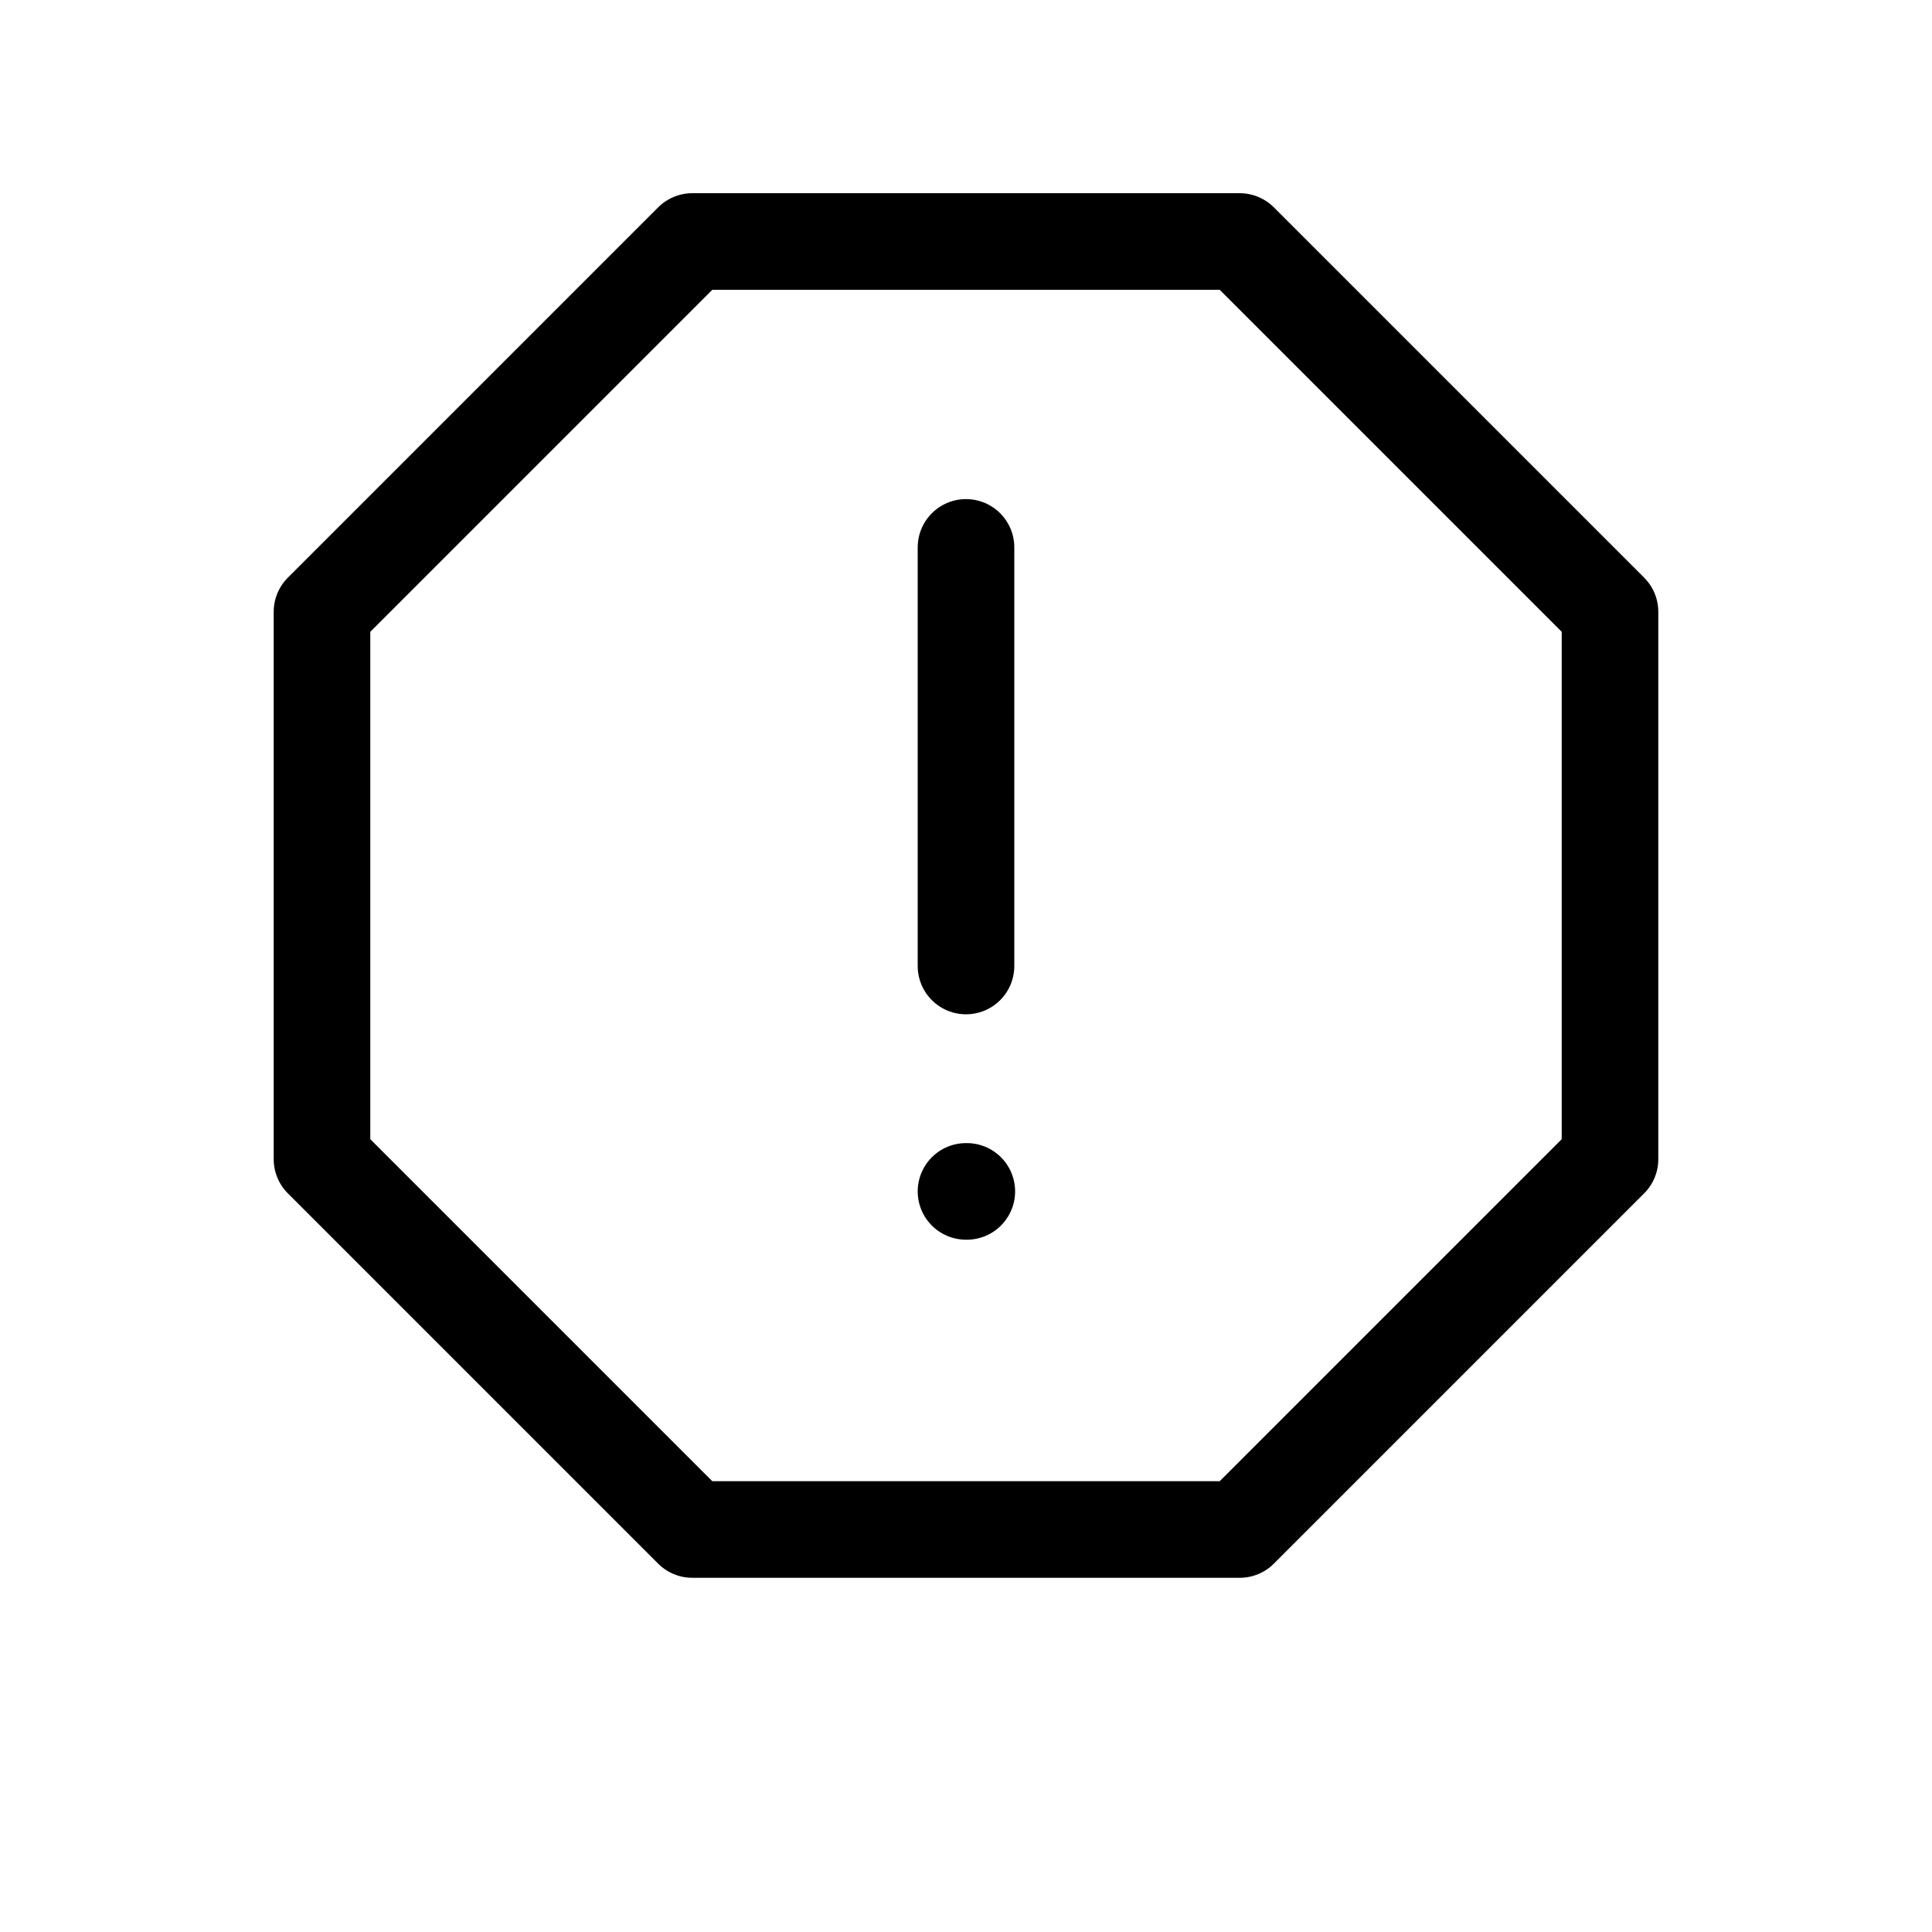
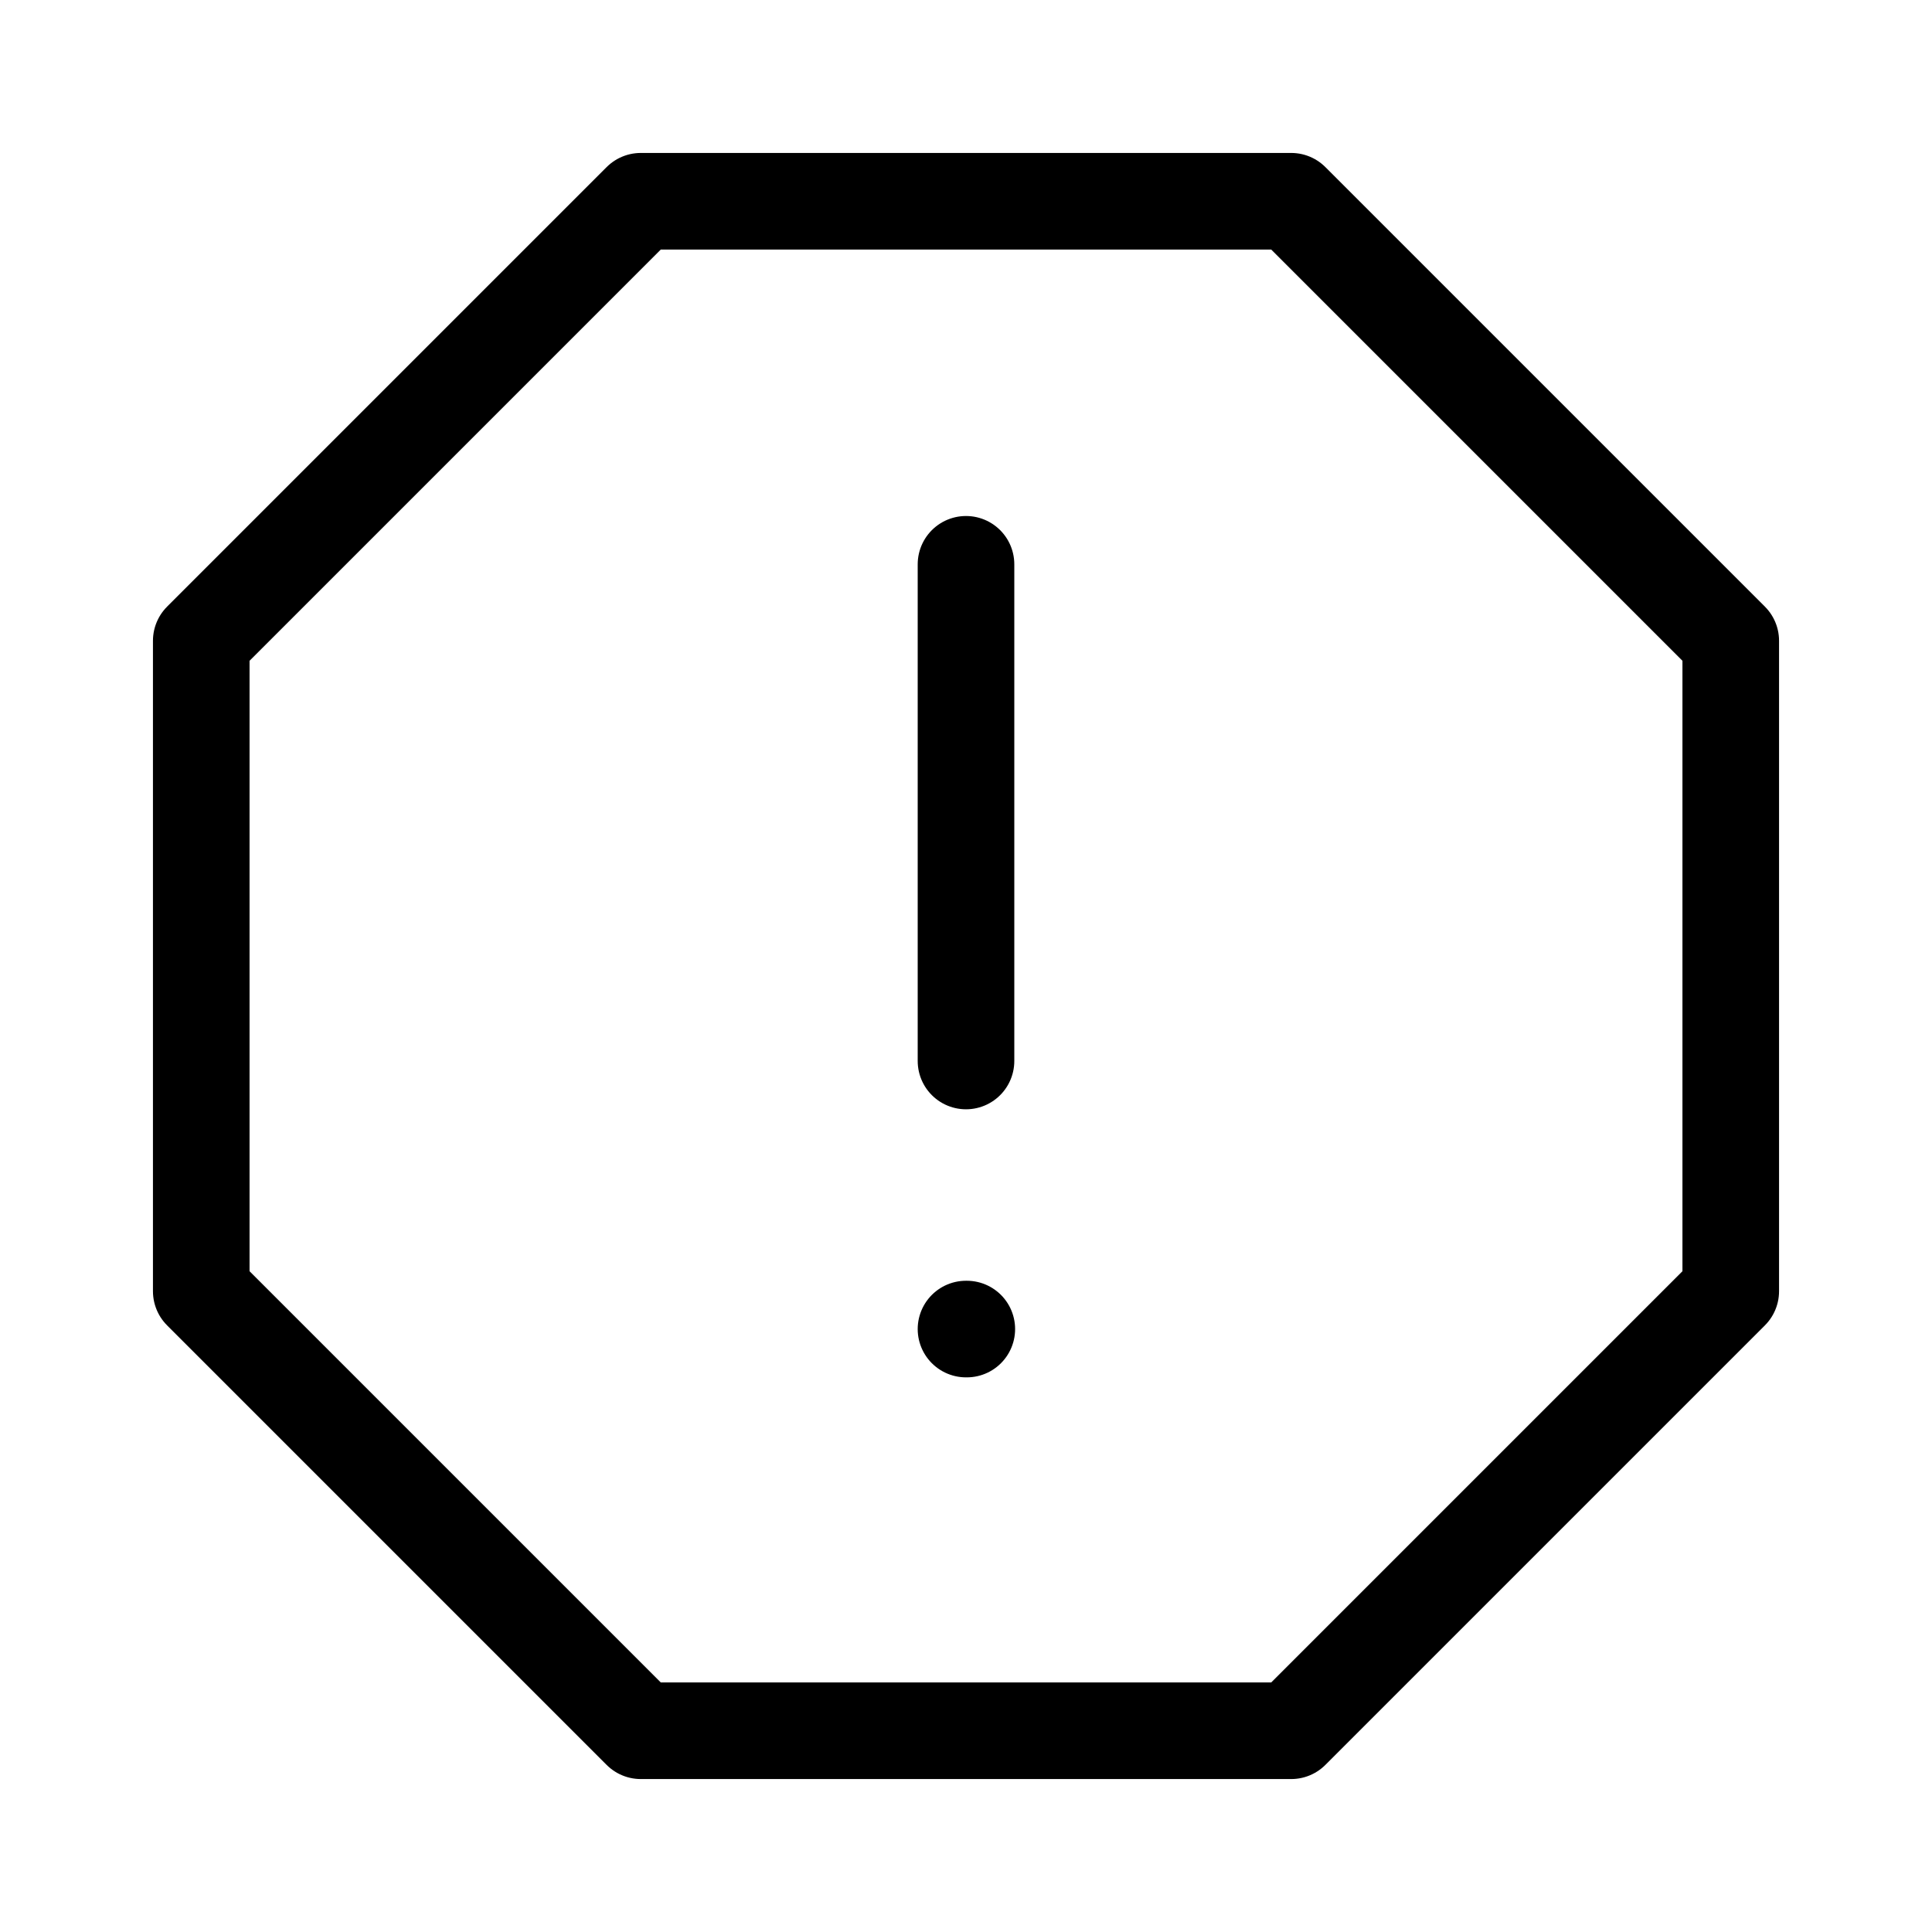
<svg xmlns="http://www.w3.org/2000/svg" width="24" height="24" viewBox="0 0 24 24" fill="none" stroke="currentColor" stroke-width="1.2" stroke-linecap="round" stroke-linejoin="round">
-   <path d="M8.6 3h6.8l4.6 4.6v6.8L15.4 19H8.6L4 14.4V7.6z" />
-   <path d="M12 6.8v5.2M12 14.8h.01" />
+   <path d="M7.96 2.5H16.04L21.5 7.96V16.04L16.04 21.5H7.96L2.5 16.04V7.96z" />
+   <path d="M12 7.01v6.17M12 16.51h.01" />
</svg>
